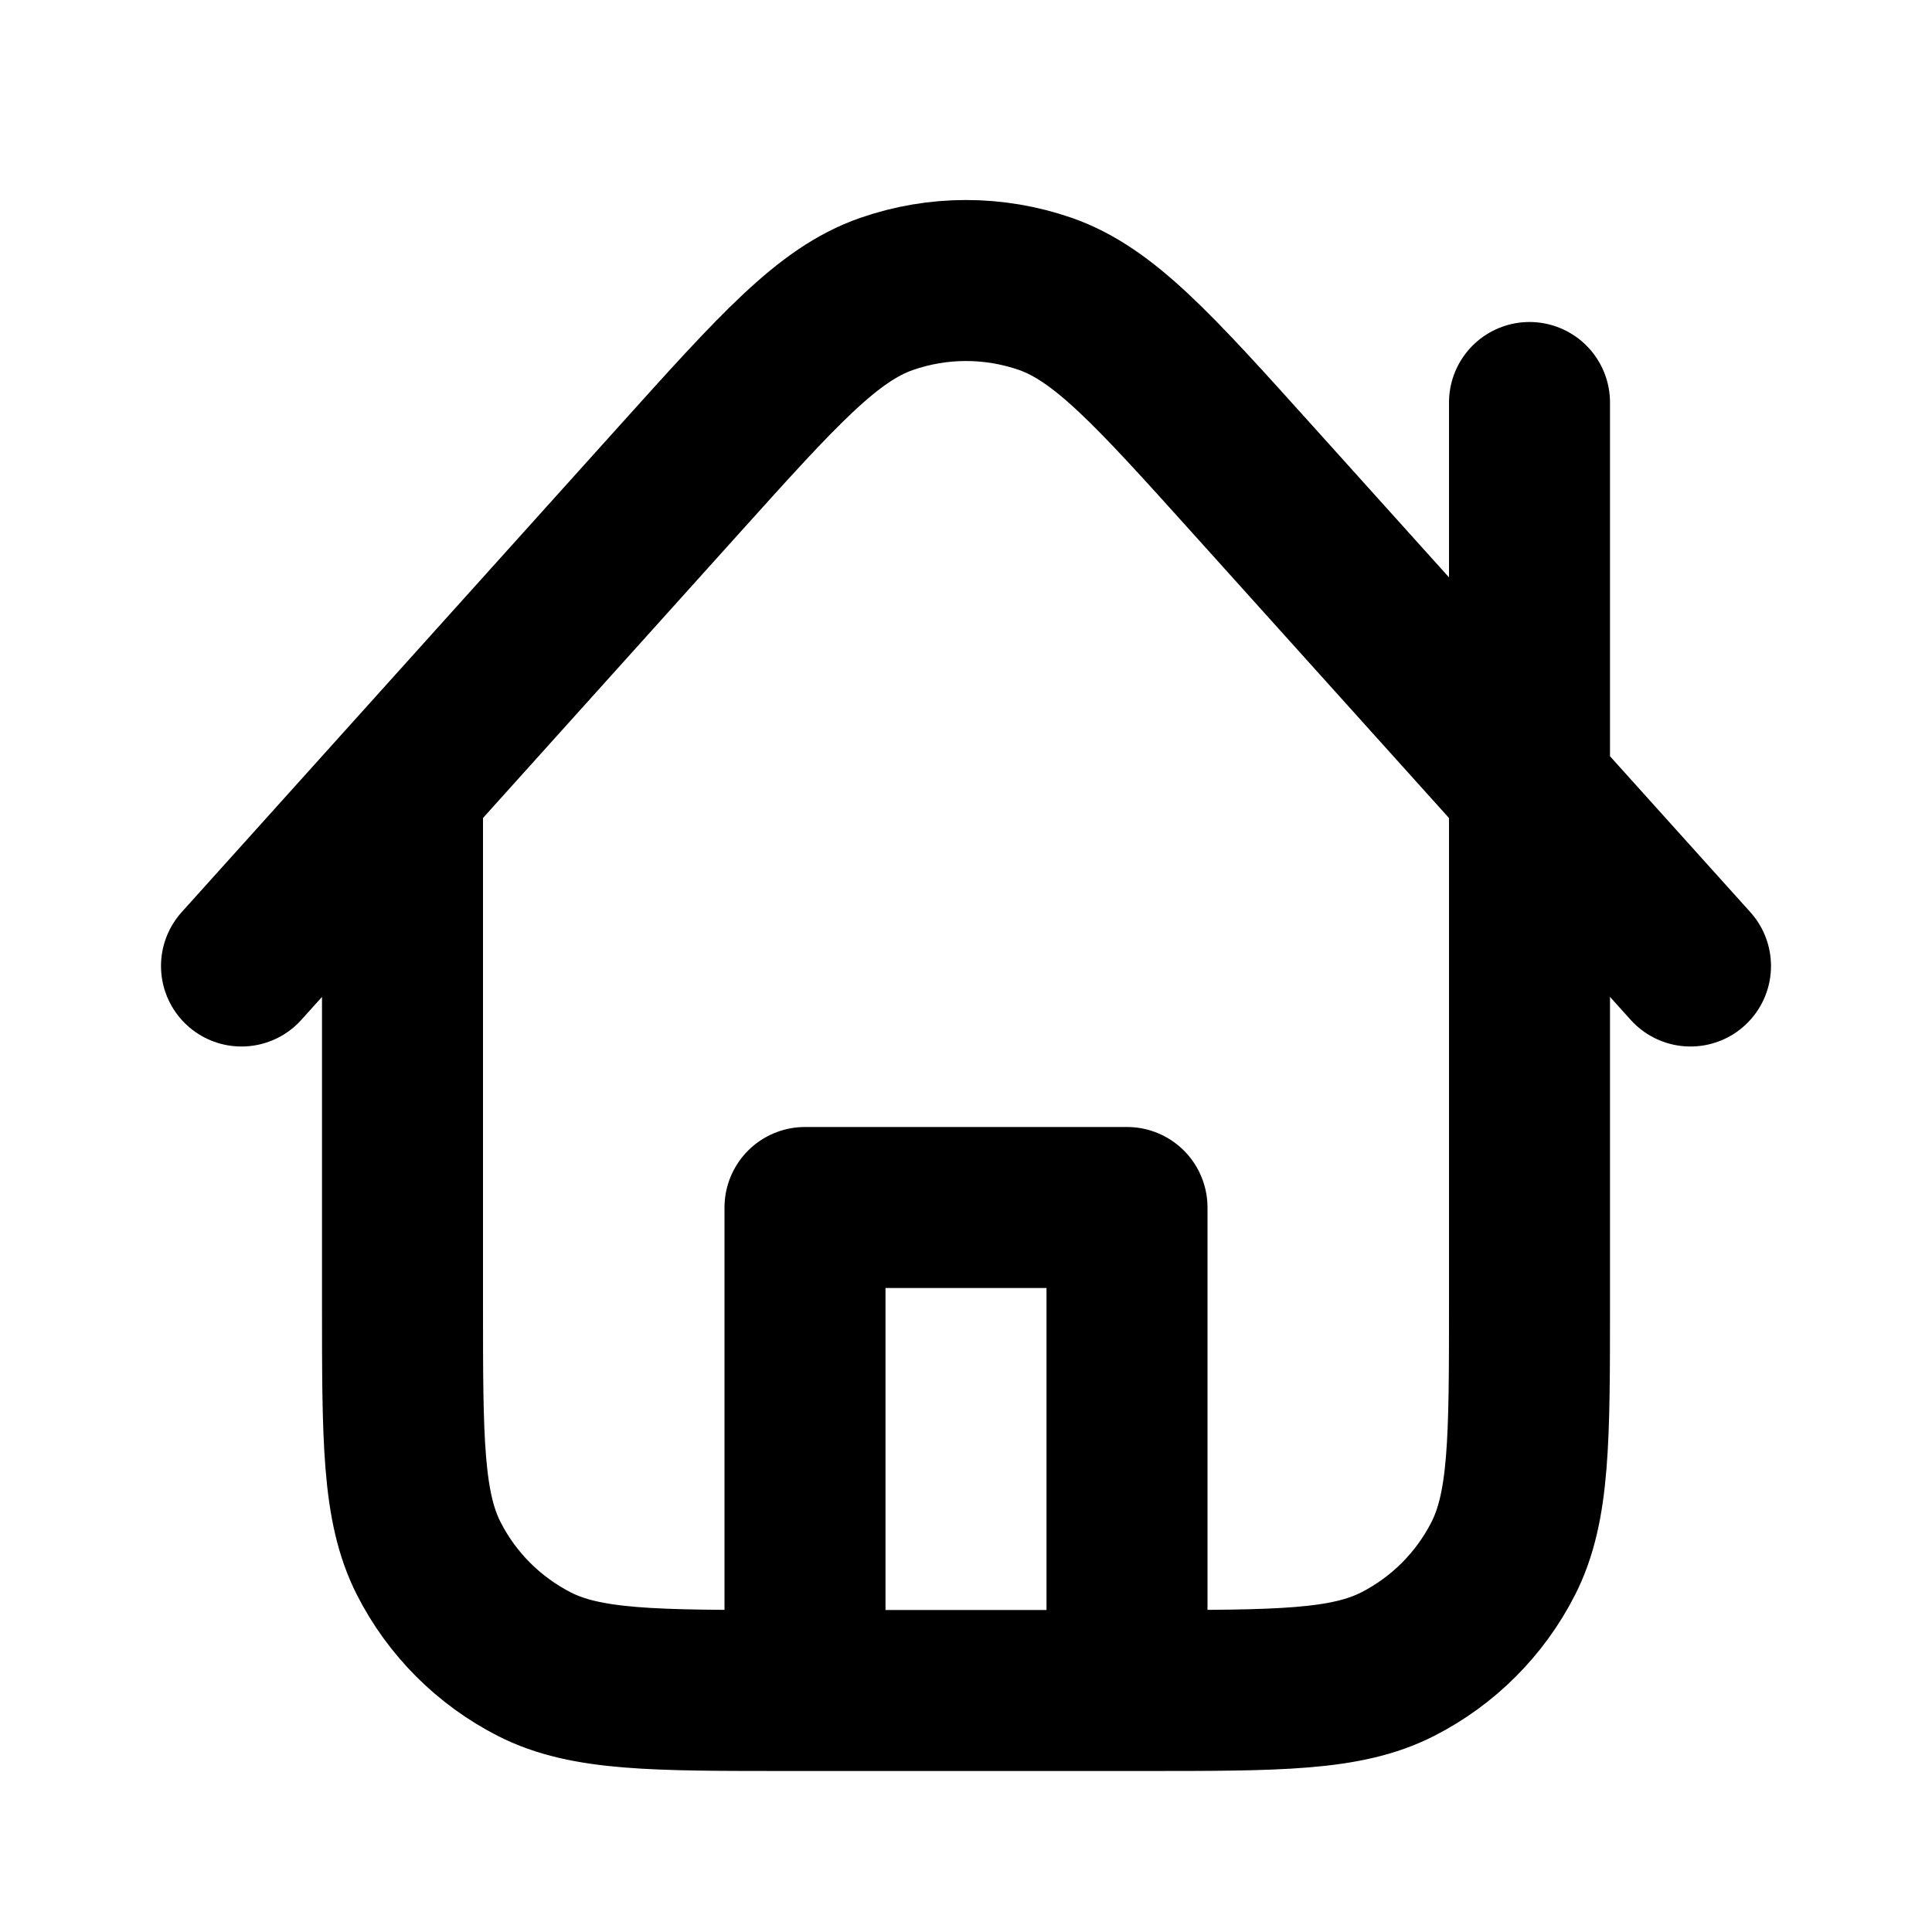
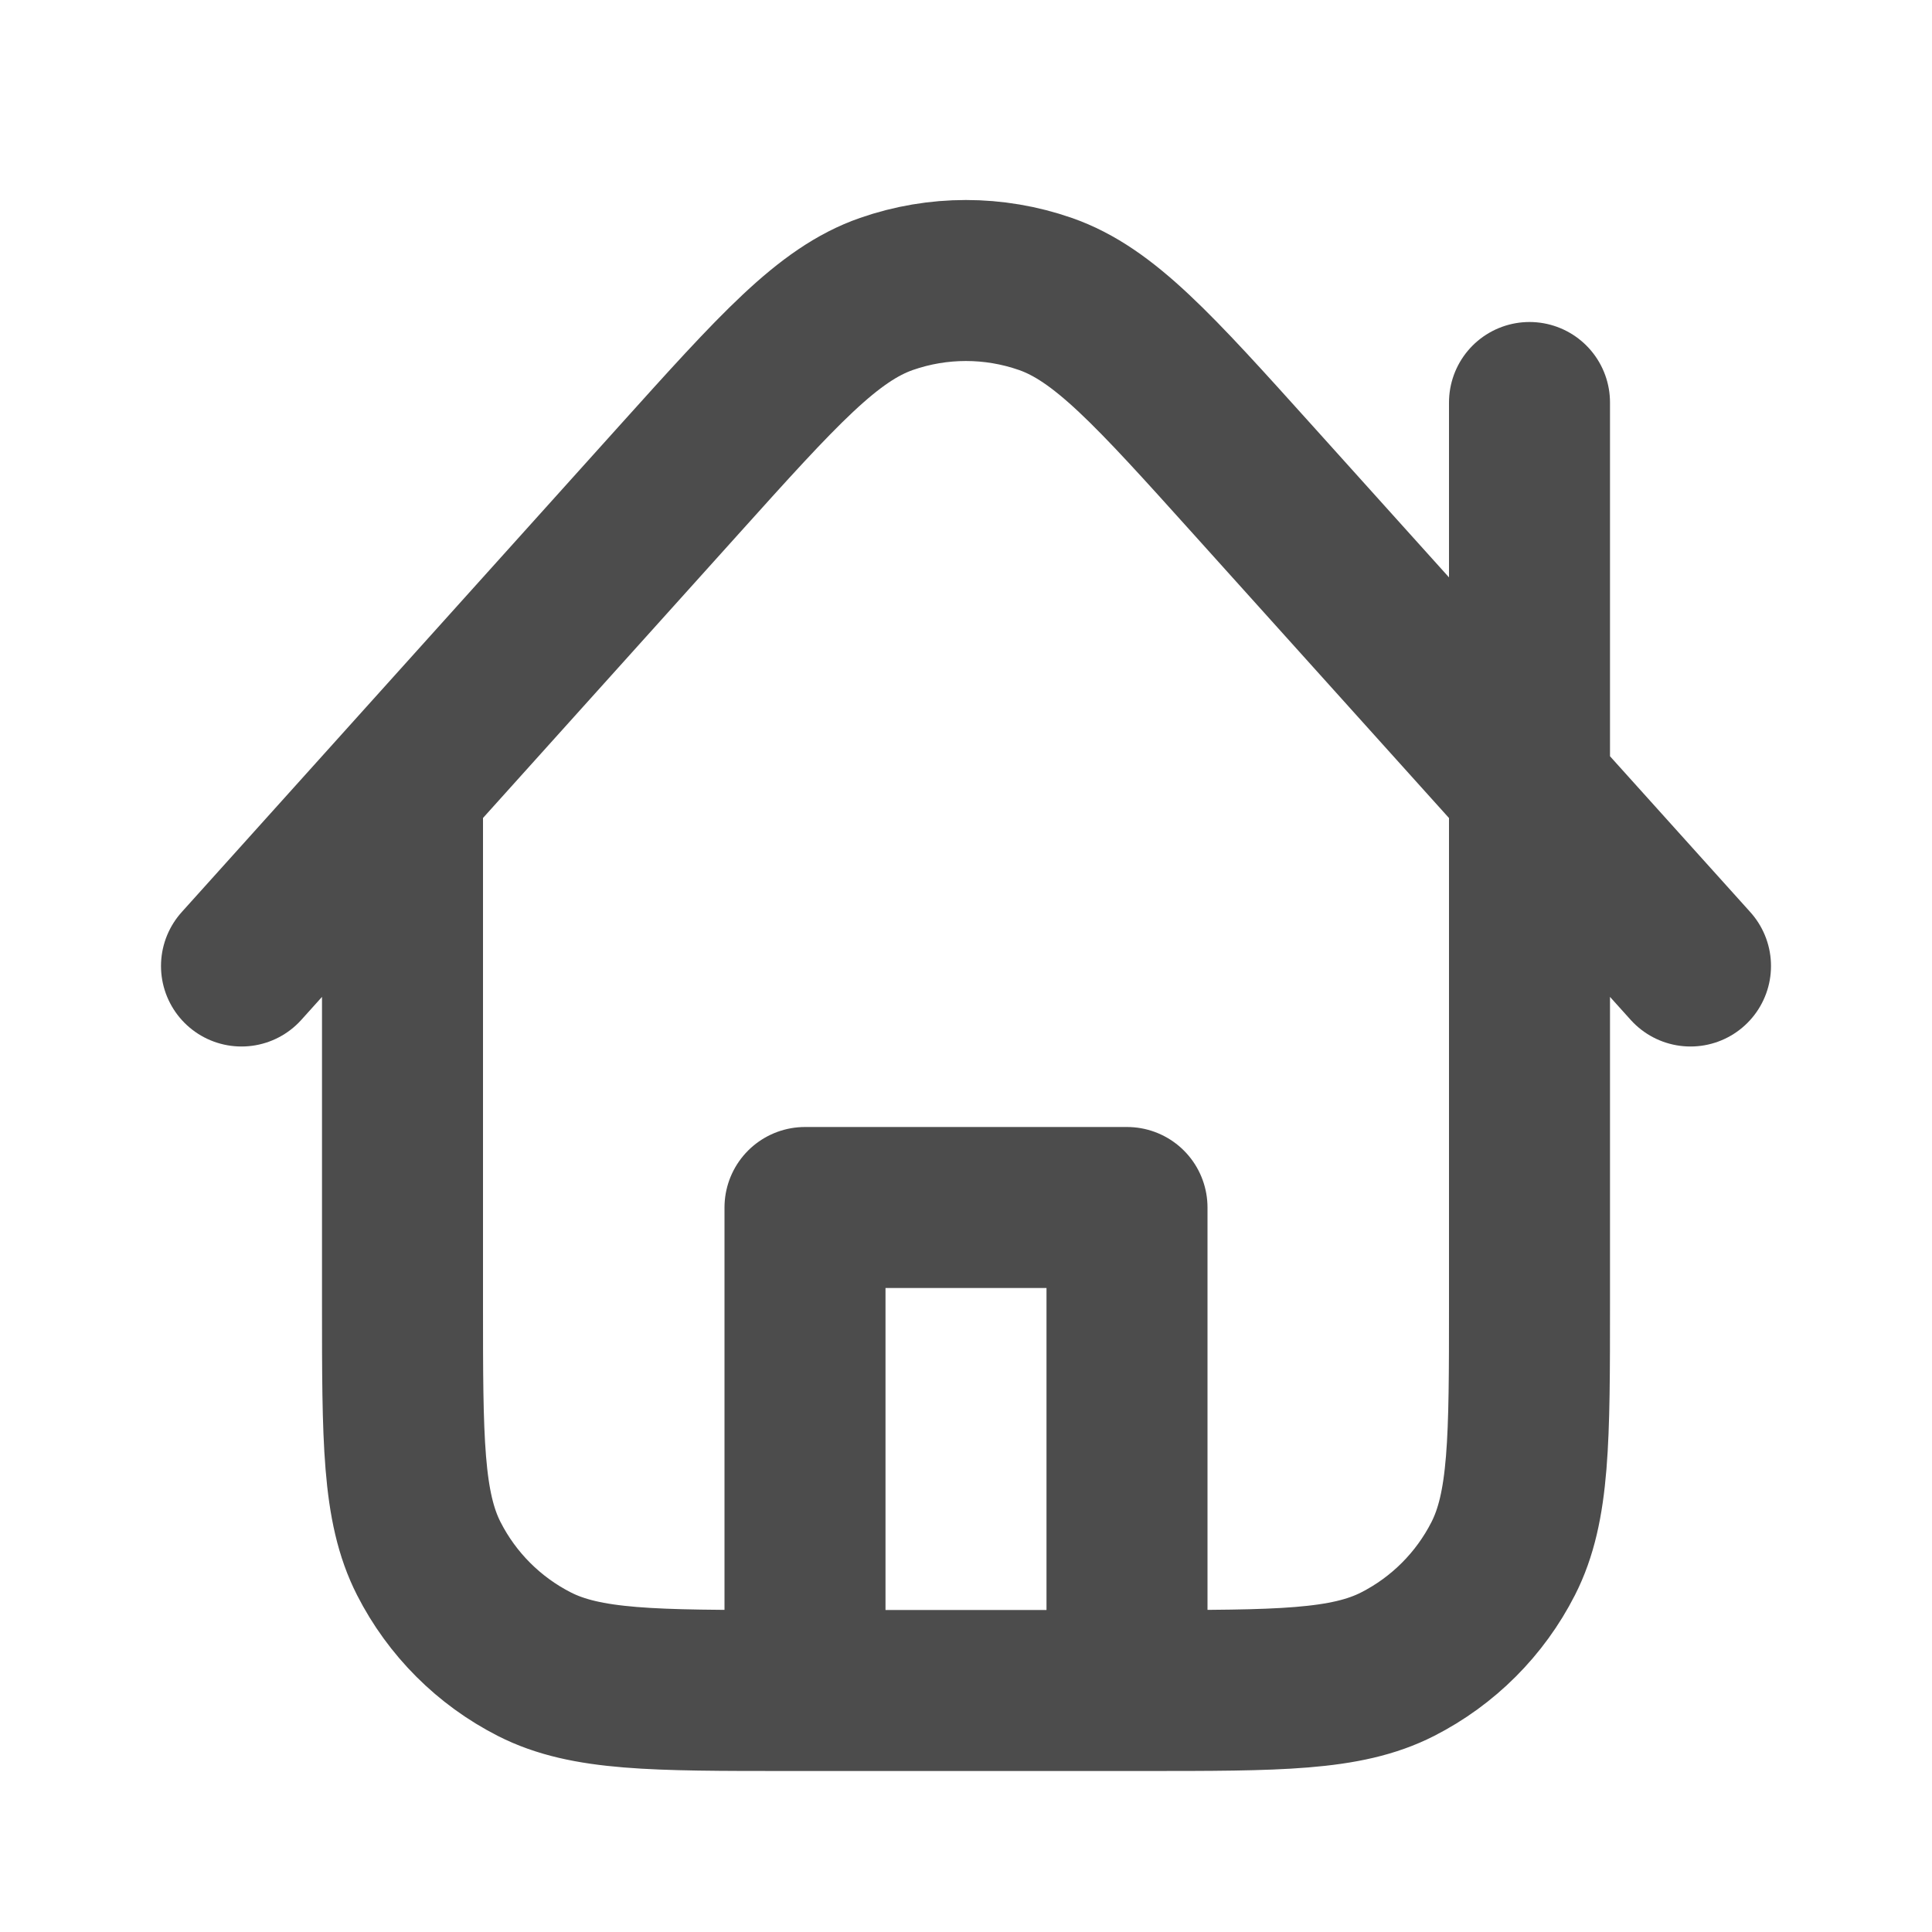
- <svg xmlns="http://www.w3.org/2000/svg" width="800px" height="800px" viewBox="0 0 24 24" fill="none">
-   <path d="M5 9.777V16.2C5 17.88 5 18.72 5.327 19.362C5.615 19.927 6.074 20.385 6.638 20.673C7.28 21 8.12 21 9.8 21H14.2C15.88 21 16.72 21 17.362 20.673C17.927 20.385 18.385 19.927 18.673 19.362C19 18.72 19 17.88 19 16.2V5M21 12L15.567 5.964C14.331 4.591 13.713 3.905 12.986 3.651C12.347 3.429 11.651 3.429 11.012 3.652C10.284 3.905 9.667 4.592 8.431 5.965L3 12M14 21V15H10V21" stroke="#000000" stroke-width="2" stroke-linecap="round" stroke-linejoin="round" />
+ <svg xmlns="http://www.w3.org/2000/svg" width="800" height="800" viewBox="0 0 800 800" fill="none">
+   <g opacity="0.7">
+     <path d="M166.667 325.915V540C166.667 596.007 166.667 624.01 177.566 645.4C187.153 664.217 202.451 679.513 221.268 689.1C242.659 700 270.661 700 326.667 700H473.333C529.34 700 557.34 700 578.733 689.1C597.55 679.513 612.847 664.217 622.433 645.4C633.333 624.01 633.333 596.007 633.333 540V166.667M700 400L518.893 198.8C477.703 153.041 457.11 130.161 432.853 121.715C411.553 114.296 388.367 114.298 367.063 121.72C342.81 130.17 322.22 153.052 281.038 198.817L100 400M466.667 700V500H333.333V700" stroke="black" stroke-width="66.667" stroke-linecap="round" stroke-linejoin="round" />
+   </g>
</svg>
